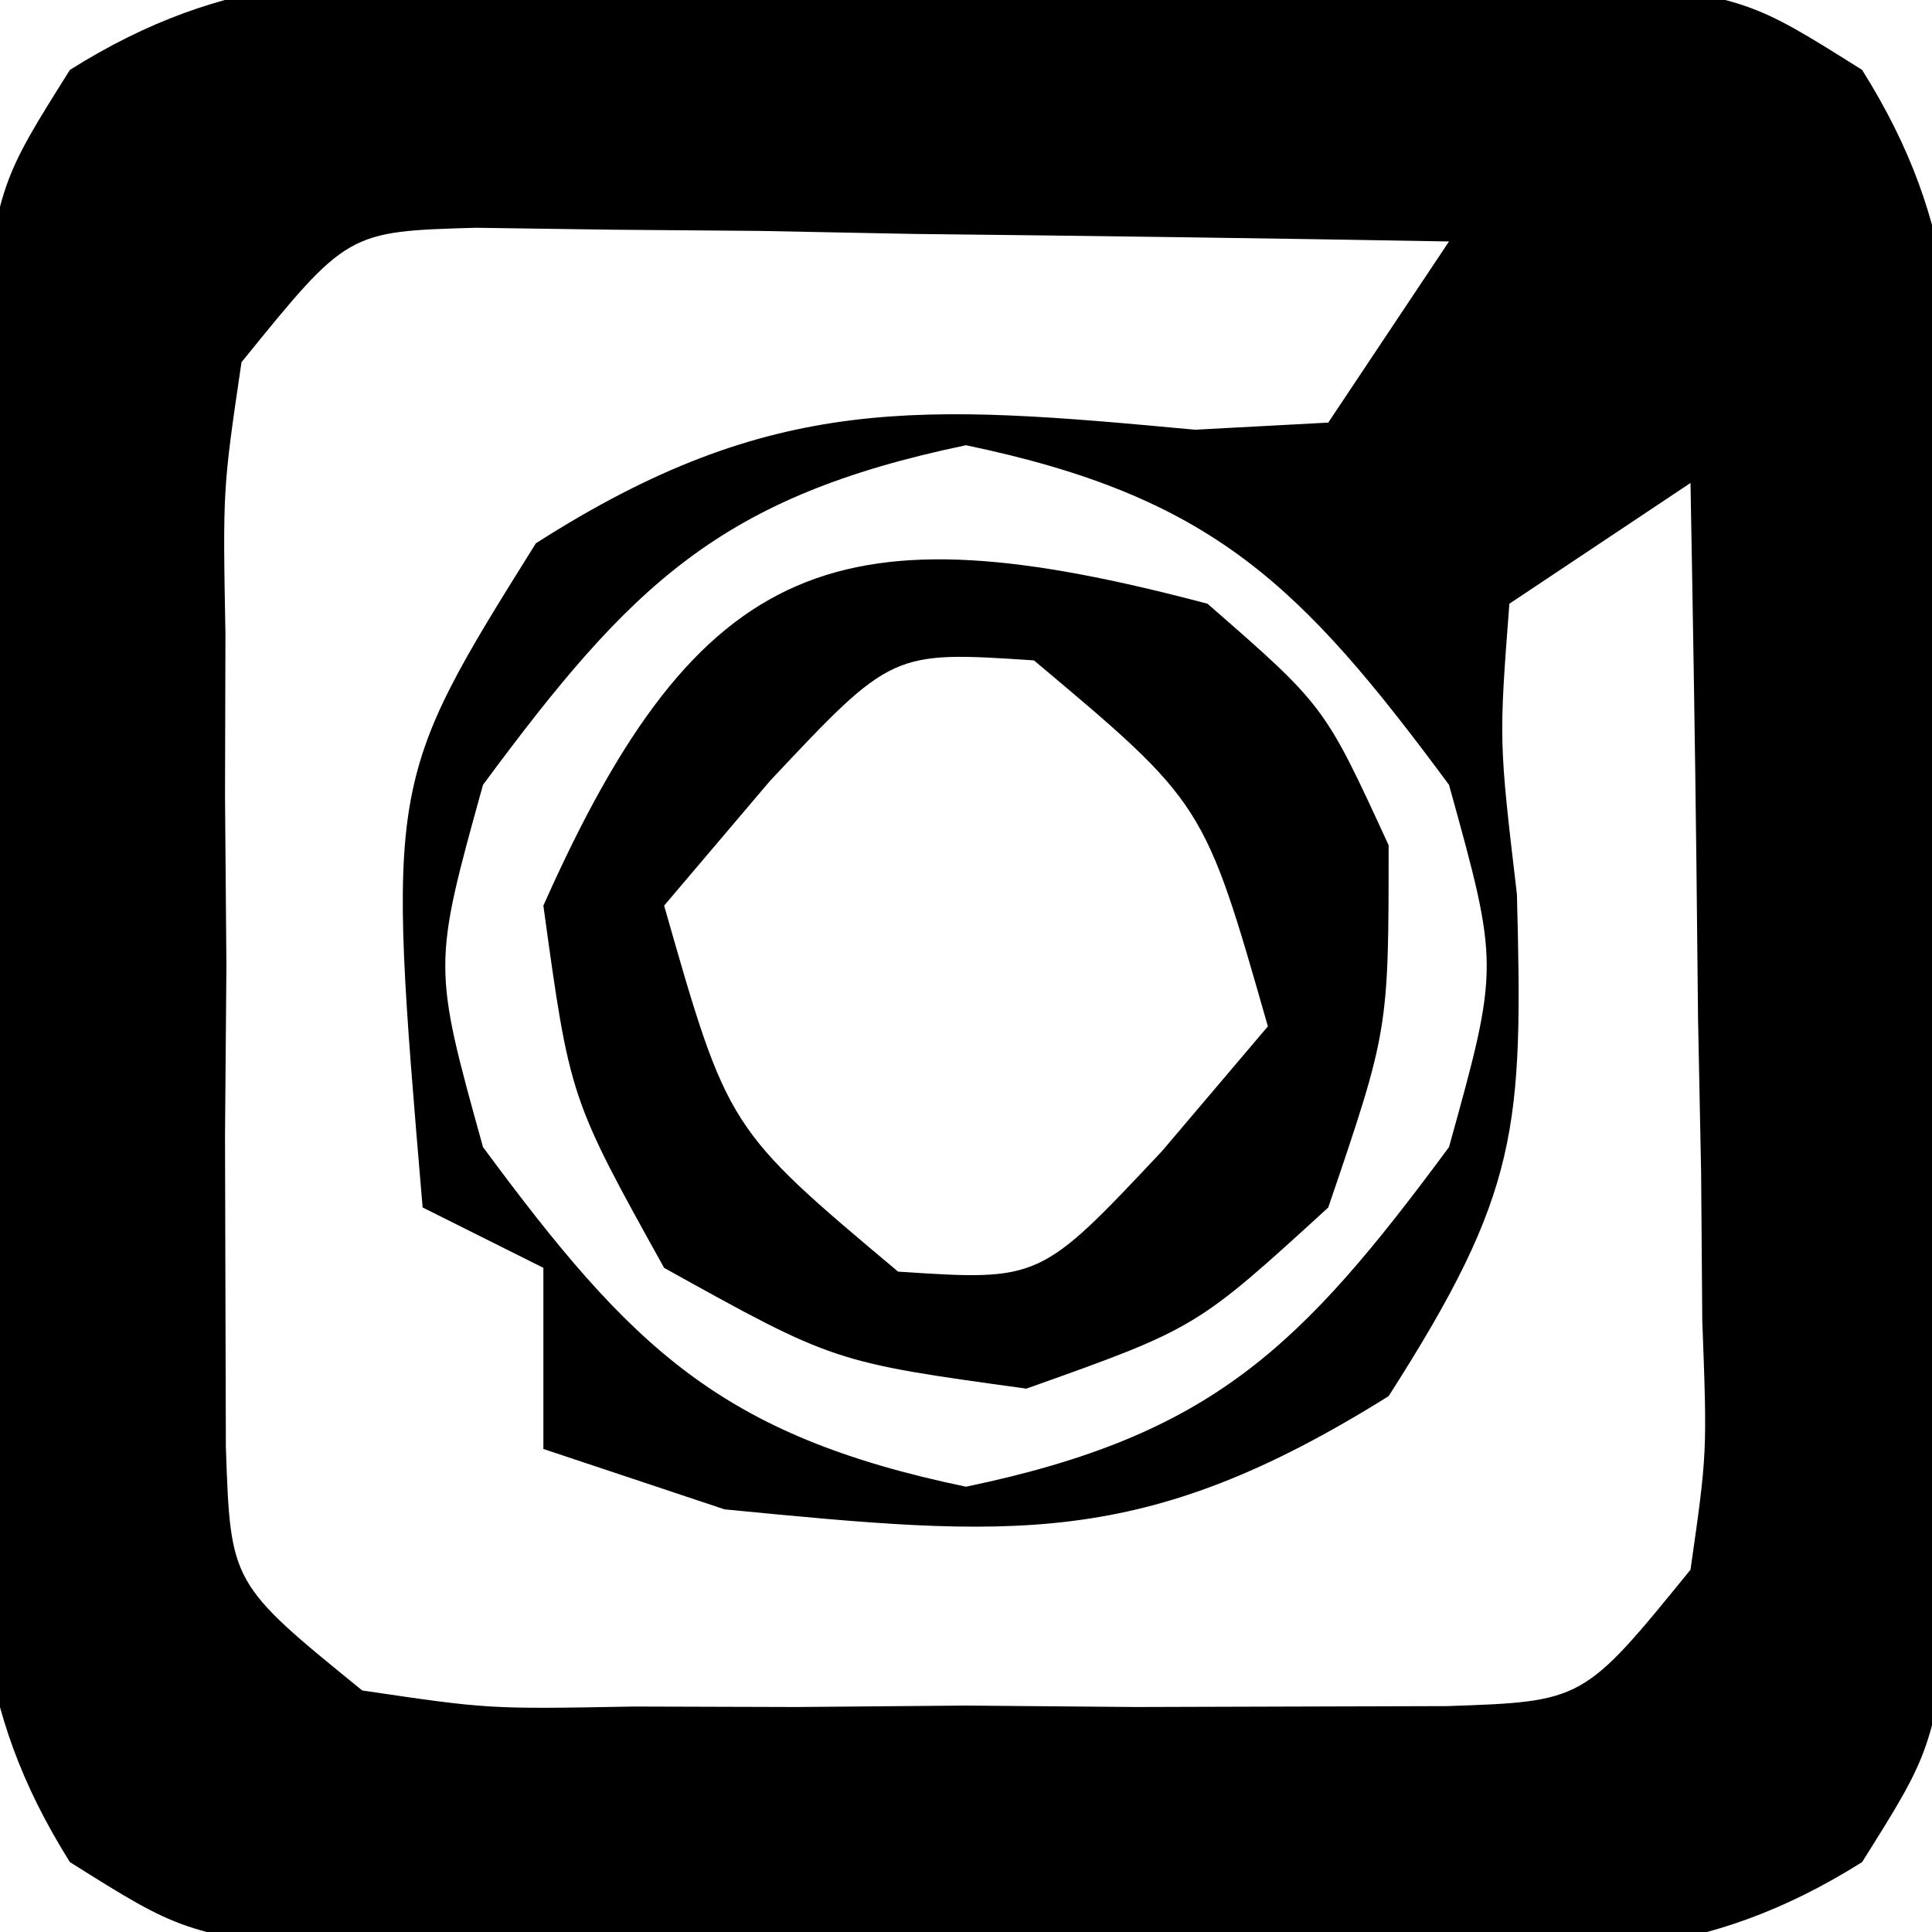
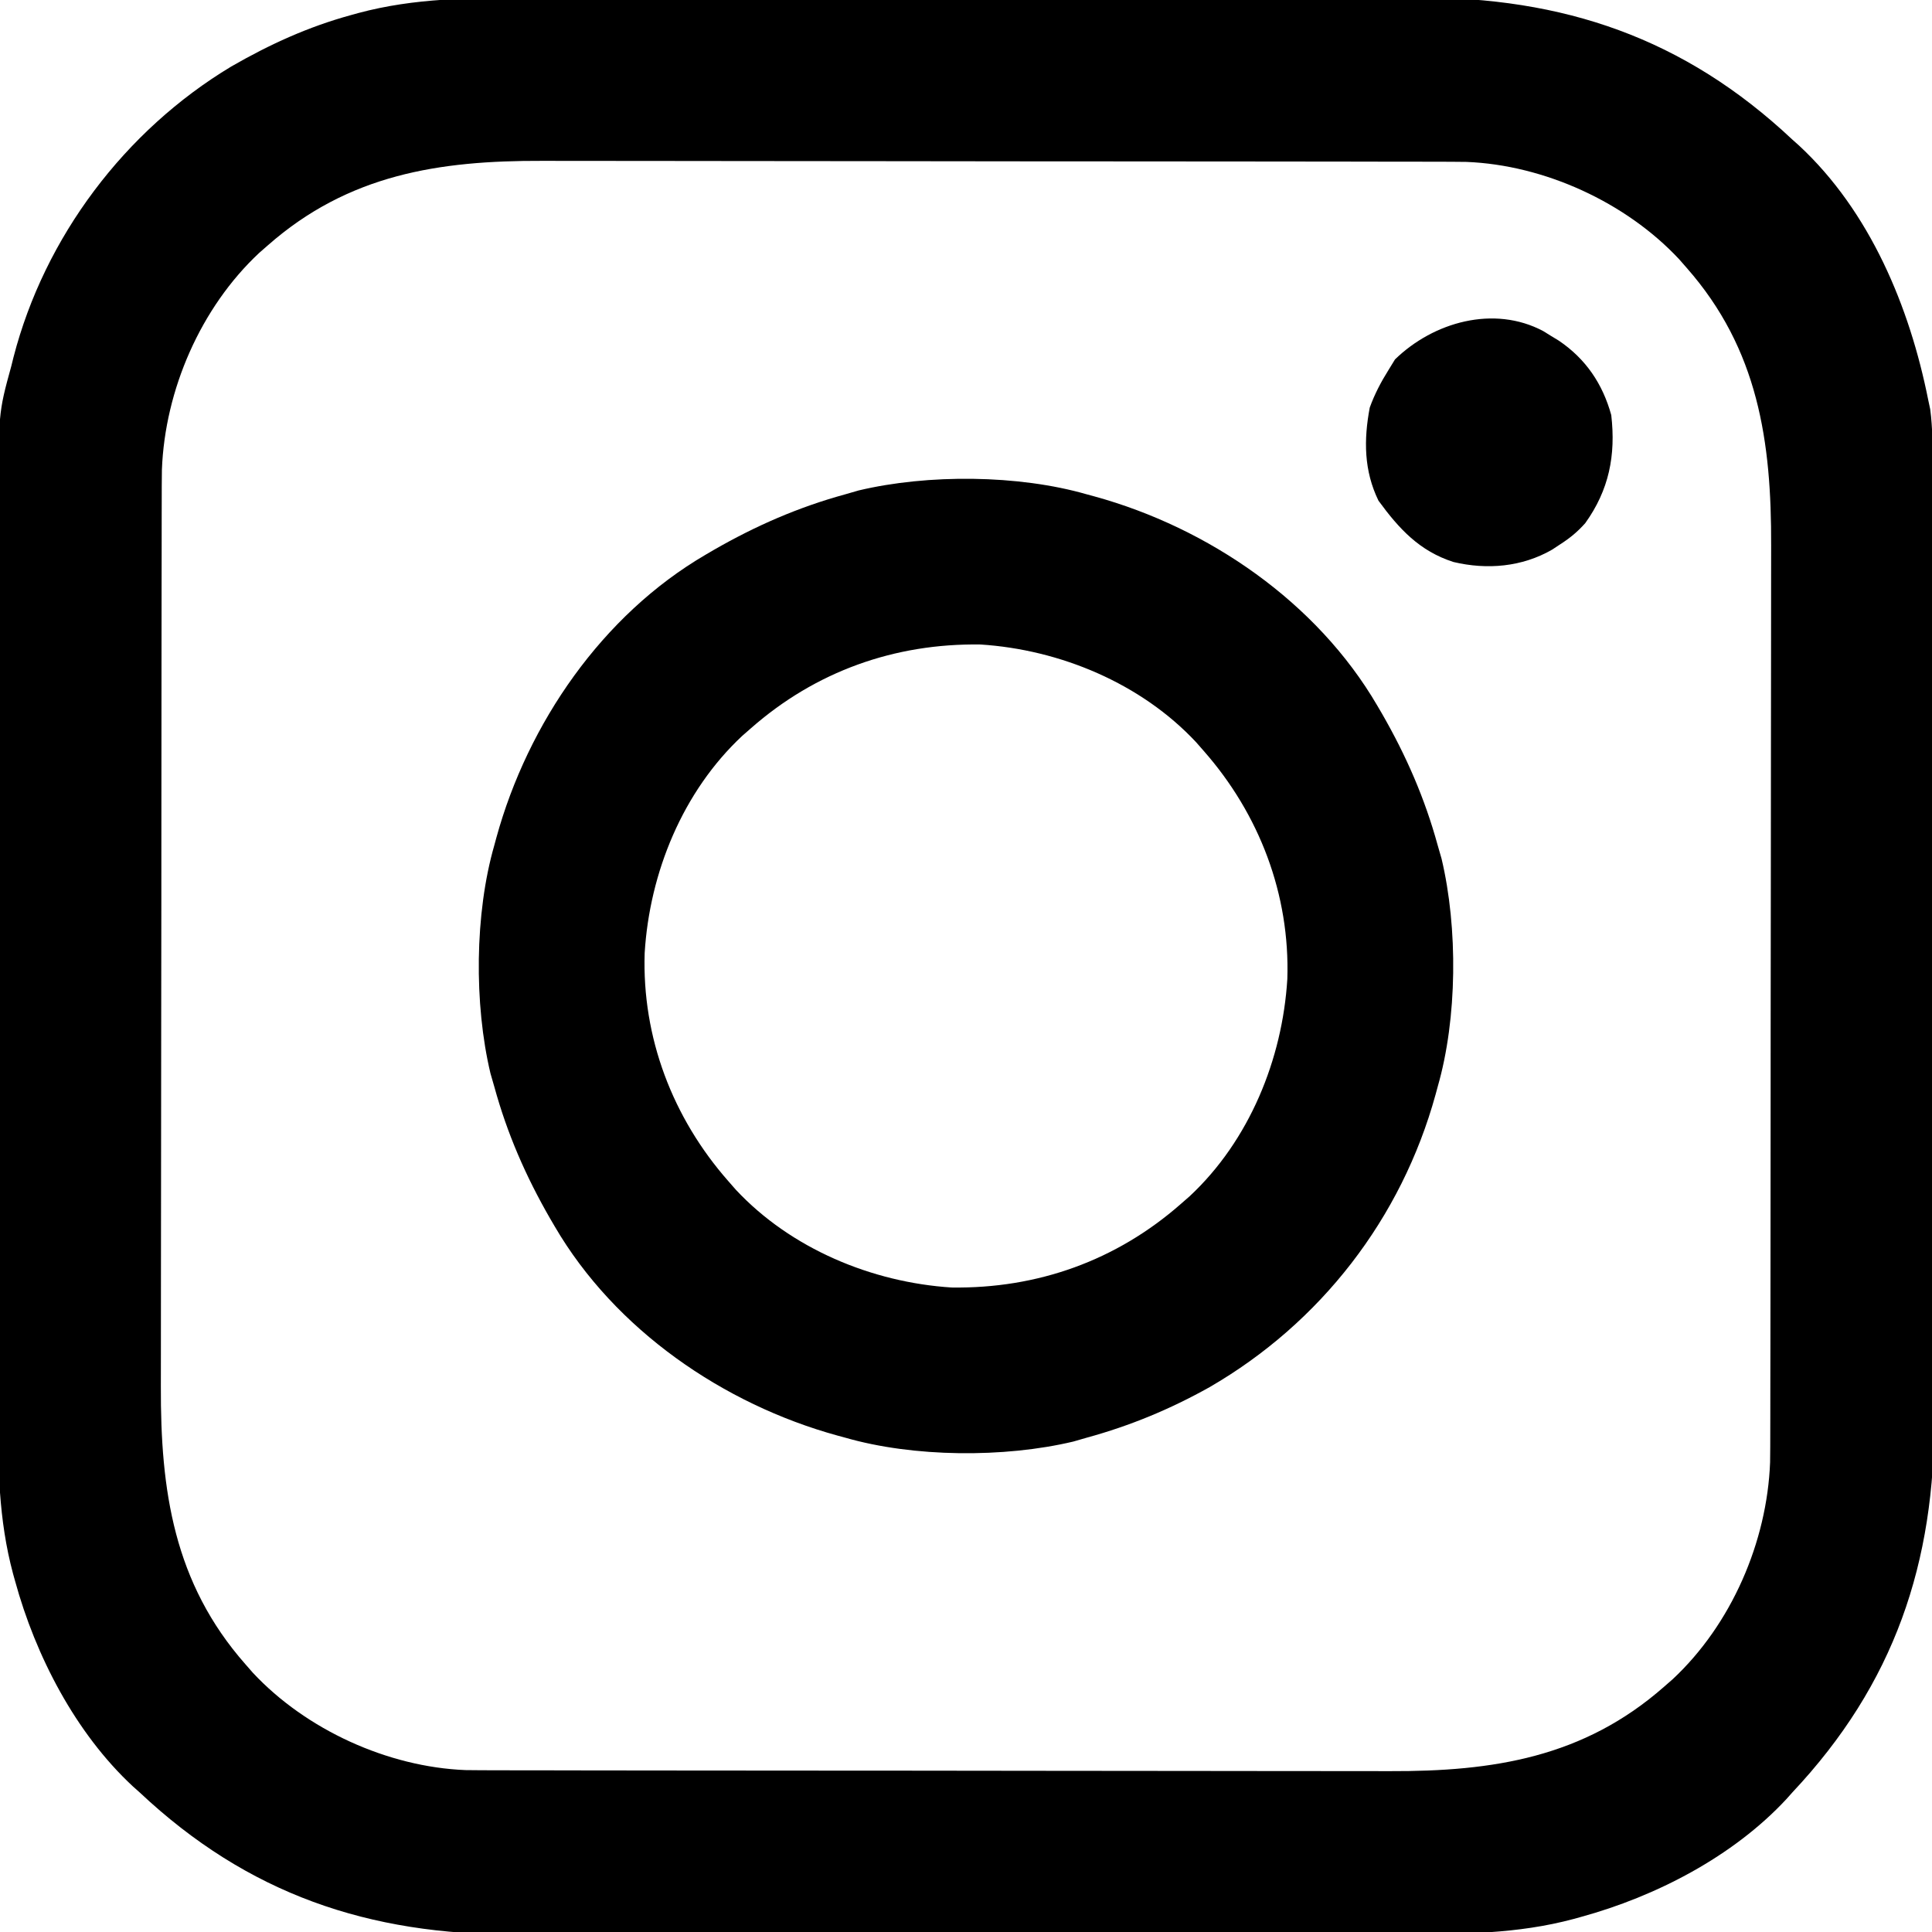
- <svg xmlns="http://www.w3.org/2000/svg" version="1.1" width="32" height="32">
-   <path d="M0 0 C1.15 -0.004 2.3 -0.008 3.484 -0.012 C4.686 -0 5.887 0.011 7.125 0.023 C8.326 0.012 9.528 0 10.766 -0.012 C12.49 -0.006 12.49 -0.006 14.25 0 C15.832 0.005 15.832 0.005 17.445 0.01 C20.125 0.398 20.125 0.398 21.967 1.556 C23.615 4.178 23.514 6.191 23.523 9.273 C23.529 10.998 23.529 10.998 23.535 12.758 C23.524 13.959 23.512 15.161 23.5 16.398 C23.512 17.6 23.523 18.801 23.535 20.039 C23.531 21.189 23.527 22.339 23.523 23.523 C23.52 24.578 23.517 25.632 23.513 26.719 C23.125 29.398 23.125 29.398 21.967 31.241 C19.346 32.888 17.332 32.787 14.25 32.797 C13.1 32.801 11.95 32.805 10.766 32.809 C9.564 32.797 8.363 32.785 7.125 32.773 C5.924 32.785 4.722 32.797 3.484 32.809 C1.76 32.803 1.76 32.803 0 32.797 C-1.054 32.793 -2.109 32.79 -3.195 32.787 C-5.875 32.398 -5.875 32.398 -7.717 31.241 C-9.365 28.619 -9.264 26.606 -9.273 23.523 C-9.277 22.374 -9.281 21.224 -9.285 20.039 C-9.274 18.838 -9.262 17.636 -9.25 16.398 C-9.262 15.197 -9.273 13.996 -9.285 12.758 C-9.281 11.608 -9.277 10.458 -9.273 9.273 C-9.27 8.219 -9.267 7.165 -9.263 6.078 C-8.875 3.398 -8.875 3.398 -7.717 1.556 C-5.096 -0.091 -3.082 0.01 0 0 Z M-4.875 6.398 C-5.185 8.497 -5.185 8.497 -5.141 10.898 C-5.143 11.785 -5.146 12.672 -5.148 13.586 C-5.141 14.514 -5.133 15.442 -5.125 16.398 C-5.133 17.327 -5.14 18.255 -5.148 19.211 C-5.146 20.098 -5.143 20.985 -5.141 21.898 C-5.138 22.713 -5.136 23.528 -5.134 24.367 C-5.057 26.625 -5.057 26.625 -2.875 28.398 C-0.777 28.708 -0.777 28.708 1.625 28.664 C2.955 28.668 2.955 28.668 4.312 28.672 C5.705 28.66 5.705 28.66 7.125 28.648 C8.053 28.656 8.981 28.664 9.938 28.672 C10.824 28.669 11.711 28.667 12.625 28.664 C13.847 28.661 13.847 28.661 15.094 28.657 C17.351 28.58 17.351 28.58 19.125 26.398 C19.402 24.462 19.402 24.462 19.32 22.266 C19.314 21.46 19.307 20.654 19.301 19.824 C19.284 18.982 19.267 18.141 19.25 17.273 C19.241 16.424 19.232 15.574 19.223 14.699 C19.199 12.599 19.163 10.499 19.125 8.398 C18.135 9.058 17.145 9.718 16.125 10.398 C15.951 12.674 15.951 12.674 16.25 15.211 C16.351 19.085 16.294 20.134 14.125 23.523 C10.039 26.077 7.892 25.86 3.125 25.398 C2.135 25.068 1.145 24.738 0.125 24.398 C0.125 23.408 0.125 22.418 0.125 21.398 C-0.535 21.068 -1.195 20.738 -1.875 20.398 C-2.472 13.354 -2.472 13.354 0 9.398 C3.917 6.891 6.389 7.095 10.918 7.516 C11.646 7.477 12.375 7.438 13.125 7.398 C13.785 6.408 14.445 5.418 15.125 4.398 C12.166 4.345 9.209 4.305 6.25 4.273 C5.408 4.257 4.566 4.24 3.699 4.223 C2.491 4.213 2.491 4.213 1.258 4.203 C0.514 4.193 -0.229 4.182 -0.996 4.171 C-3.12 4.232 -3.12 4.232 -4.875 6.398 Z M-0.875 13.398 C-1.708 16.398 -1.708 16.398 -0.875 19.398 C1.581 22.721 3.051 24.175 7.125 25.023 C11.199 24.175 12.669 22.721 15.125 19.398 C15.958 16.398 15.958 16.398 15.125 13.398 C12.669 10.076 11.199 8.622 7.125 7.773 C3.051 8.622 1.581 10.076 -0.875 13.398 Z " fill="#000000" transform="translate(8.875,-0.3984375)" />
-   <path d="M0 0 C1.938 1.688 1.938 1.688 3 4 C3 7.062 3 7.062 2 10 C-0.188 12 -0.188 12 -3 13 C-6.188 12.562 -6.188 12.562 -9 11 C-10.562 8.188 -10.562 8.188 -11 5 C-8.404 -0.841 -6.075 -1.612 0 0 Z M-7.25 2.938 C-8.116 3.958 -8.116 3.958 -9 5 C-7.945 8.695 -7.945 8.695 -5.125 11.062 C-2.774 11.217 -2.774 11.217 -0.75 9.062 C-0.172 8.382 0.405 7.701 1 7 C-0.055 3.305 -0.055 3.305 -2.875 0.938 C-5.226 0.783 -5.226 0.783 -7.25 2.938 Z " fill="#000000" transform="translate(20,10)" />
+ <svg xmlns="http://www.w3.org/2000/svg" version="1.1" width="512" height="512">
+   <path d="M0 0 C2.803 -0.005 5.606 -0.016 8.409 -0.026 C15.188 -0.048 21.968 -0.048 28.748 -0.039 C34.267 -0.033 39.787 -0.034 45.306 -0.041 C46.096 -0.042 46.886 -0.043 47.7 -0.043 C49.306 -0.045 50.912 -0.047 52.518 -0.049 C67.527 -0.066 82.537 -0.057 97.546 -0.04 C111.226 -0.025 124.905 -0.04 138.585 -0.069 C152.689 -0.098 166.793 -0.109 180.898 -0.1 C182.498 -0.099 184.099 -0.098 185.7 -0.097 C186.487 -0.096 187.274 -0.096 188.085 -0.095 C193.585 -0.093 199.084 -0.103 204.583 -0.117 C211.305 -0.135 218.026 -0.135 224.748 -0.112 C228.165 -0.101 231.582 -0.1 235 -0.116 C274.09 -0.286 306.1 10.573 334.771 37.533 C335.361 38.059 335.951 38.585 336.56 39.127 C355.348 56.58 365.86 81.881 370.771 106.533 C371.031 107.752 371.031 107.752 371.297 108.996 C371.969 114.013 371.922 118.977 371.924 124.034 C371.931 125.781 371.931 125.781 371.938 127.564 C371.949 130.79 371.955 134.015 371.96 137.241 C371.966 140.724 371.977 144.207 371.988 147.69 C372.013 156.101 372.027 164.513 372.04 172.924 C372.044 175.304 372.048 177.684 372.052 180.064 C372.077 194.871 372.099 209.679 372.112 224.486 C372.115 227.914 372.118 231.342 372.121 234.77 C372.121 235.621 372.122 236.473 372.123 237.351 C372.135 251.115 372.169 264.879 372.21 278.644 C372.253 292.806 372.276 306.969 372.282 321.132 C372.285 329.071 372.297 337.01 372.33 344.949 C372.358 351.718 372.369 358.487 372.358 365.257 C372.352 368.701 372.355 372.144 372.38 375.588 C372.62 414.758 361.788 446.803 334.771 475.533 C334.245 476.124 333.719 476.714 333.177 477.323 C319.046 492.535 298.58 503.108 278.771 508.533 C278.133 508.711 277.496 508.888 276.839 509.07 C261.808 513.101 247.015 513.108 231.541 513.067 C228.738 513.072 225.935 513.083 223.132 513.093 C216.353 513.114 209.573 513.115 202.793 513.106 C197.274 513.1 191.754 513.101 186.235 513.108 C185.445 513.109 184.655 513.109 183.841 513.11 C182.235 513.112 180.629 513.114 179.023 513.116 C164.014 513.132 149.004 513.124 133.995 513.107 C120.315 513.092 106.636 513.107 92.956 513.136 C78.852 513.165 64.748 513.176 50.643 513.167 C49.043 513.166 47.442 513.165 45.841 513.164 C45.054 513.163 44.267 513.163 43.456 513.162 C37.956 513.16 32.457 513.17 26.958 513.184 C20.236 513.202 13.515 513.202 6.793 513.179 C3.376 513.168 -0.041 513.167 -3.459 513.183 C-42.549 513.353 -74.559 502.494 -103.229 475.533 C-104.115 474.745 -104.115 474.745 -105.019 473.94 C-120.232 459.808 -130.801 439.343 -136.229 419.533 C-136.495 418.579 -136.495 418.579 -136.767 417.604 C-140.642 403.189 -140.805 389.051 -140.738 374.2 C-140.726 370.71 -140.739 367.22 -140.748 363.729 C-140.761 356.92 -140.754 350.111 -140.739 343.302 C-140.722 335.353 -140.725 327.404 -140.729 319.454 C-140.735 305.262 -140.721 291.07 -140.696 276.877 C-140.672 263.141 -140.665 249.405 -140.676 235.668 C-140.687 220.663 -140.689 205.658 -140.674 190.654 C-140.673 189.051 -140.671 187.448 -140.67 185.845 C-140.669 185.057 -140.668 184.268 -140.668 183.456 C-140.663 177.929 -140.665 172.402 -140.669 166.875 C-140.674 160.133 -140.668 153.391 -140.648 146.648 C-140.638 143.215 -140.633 139.783 -140.641 136.35 C-140.683 110.1 -140.683 110.1 -137.229 97.533 C-137.038 96.761 -136.846 95.988 -136.648 95.192 C-128.407 63.326 -107.115 35.092 -78.944 18.16 C-68.764 12.3 -58.574 7.64 -47.229 4.533 C-46.592 4.356 -45.955 4.179 -45.298 3.997 C-30.267 -0.035 -15.474 -0.041 0 0 Z M-69.229 65.533 C-69.991 66.2 -70.753 66.866 -71.538 67.553 C-87.055 82.048 -96.521 103.87 -97.323 125.005 C-97.364 127.855 -97.372 130.704 -97.37 133.555 C-97.373 134.645 -97.376 135.734 -97.379 136.856 C-97.388 140.495 -97.389 144.134 -97.391 147.773 C-97.395 150.387 -97.4 153.001 -97.406 155.615 C-97.419 162.711 -97.425 169.806 -97.43 176.902 C-97.432 181.34 -97.437 185.777 -97.441 190.215 C-97.453 202.523 -97.464 214.831 -97.467 227.138 C-97.467 227.925 -97.467 228.712 -97.468 229.522 C-97.468 230.311 -97.468 231.1 -97.468 231.912 C-97.469 233.51 -97.469 235.107 -97.47 236.705 C-97.47 237.498 -97.47 238.29 -97.47 239.107 C-97.474 251.931 -97.492 264.755 -97.515 277.579 C-97.539 290.772 -97.551 303.965 -97.552 317.158 C-97.553 324.555 -97.559 331.952 -97.577 339.348 C-97.593 345.65 -97.598 351.952 -97.59 358.254 C-97.586 361.462 -97.588 364.67 -97.601 367.878 C-97.702 395.555 -94.188 419.982 -75.229 441.533 C-74.23 442.676 -74.23 442.676 -73.21 443.842 C-59.112 458.934 -37.464 468.818 -16.837 469.627 C-13.973 469.668 -11.11 469.676 -8.245 469.674 C-7.148 469.677 -6.051 469.68 -4.92 469.683 C-1.248 469.692 2.424 469.693 6.096 469.695 C8.732 469.699 11.367 469.704 14.002 469.71 C21.159 469.723 28.317 469.729 35.474 469.734 C39.95 469.736 44.425 469.741 48.901 469.745 C61.31 469.757 73.718 469.768 86.127 469.771 C87.318 469.771 87.318 469.771 88.532 469.772 C89.725 469.772 89.725 469.772 90.942 469.772 C92.553 469.773 94.165 469.773 95.776 469.774 C96.575 469.774 97.375 469.774 98.198 469.774 C111.133 469.778 124.068 469.796 137.002 469.819 C150.305 469.843 163.608 469.855 176.911 469.856 C184.371 469.857 191.83 469.863 199.29 469.881 C205.646 469.897 212.001 469.902 218.357 469.893 C221.593 469.89 224.83 469.892 228.066 469.905 C255.466 470.004 279.442 466.295 300.771 447.533 C301.532 446.867 302.294 446.201 303.079 445.514 C318.596 431.019 328.062 409.197 328.864 388.062 C328.905 385.212 328.913 382.362 328.911 379.511 C328.914 378.422 328.917 377.333 328.92 376.211 C328.929 372.572 328.93 368.933 328.932 365.293 C328.936 362.679 328.941 360.066 328.947 357.452 C328.96 350.356 328.966 343.261 328.971 336.165 C328.973 331.727 328.978 327.289 328.982 322.852 C328.994 310.544 329.005 298.236 329.008 285.929 C329.008 285.142 329.009 284.355 329.009 283.544 C329.009 282.756 329.009 281.967 329.009 281.155 C329.01 279.557 329.01 277.96 329.011 276.362 C329.011 275.569 329.011 274.777 329.011 273.96 C329.015 261.136 329.033 248.312 329.056 235.488 C329.08 222.295 329.092 209.102 329.093 195.908 C329.094 188.512 329.1 181.115 329.118 173.719 C329.134 167.417 329.139 161.115 329.131 154.813 C329.127 151.605 329.129 148.397 329.142 145.189 C329.243 117.512 325.729 93.085 306.771 71.533 C306.104 70.772 305.438 70.01 304.751 69.225 C290.653 54.133 269.005 44.249 248.378 43.44 C245.514 43.399 242.651 43.391 239.786 43.393 C238.689 43.39 237.592 43.387 236.461 43.384 C232.789 43.375 229.117 43.374 225.445 43.372 C222.809 43.368 220.174 43.363 217.539 43.357 C210.382 43.344 203.224 43.338 196.067 43.333 C191.591 43.33 187.116 43.326 182.64 43.322 C170.231 43.31 157.823 43.299 145.414 43.296 C144.62 43.296 143.827 43.295 143.009 43.295 C141.816 43.295 141.816 43.295 140.599 43.295 C138.988 43.294 137.376 43.294 135.765 43.293 C134.966 43.293 134.166 43.293 133.343 43.293 C120.408 43.289 107.473 43.271 94.539 43.248 C81.236 43.224 67.933 43.212 54.63 43.211 C47.17 43.21 39.711 43.204 32.251 43.186 C25.895 43.17 19.54 43.165 13.184 43.173 C9.948 43.177 6.711 43.175 3.475 43.162 C-23.925 43.063 -47.901 46.772 -69.229 65.533 Z " fill="#000000" transform="translate(140.2295,-0.5334473)" />
+   <path d="M0 0 C1.012 0.274 1.012 0.274 2.045 0.554 C32.318 8.883 61.013 28.597 77 56 C77.409 56.7 77.819 57.399 78.241 58.12 C84.67 69.301 89.589 80.562 93 93 C93.509 94.762 93.509 94.762 94.027 96.559 C98.39 114.913 98.216 138.902 93 157 C92.817 157.675 92.635 158.35 92.446 159.045 C83.409 191.892 61.959 219.599 32.531 236.621 C22.094 242.459 11.526 246.839 0 250 C-1.174 250.339 -2.349 250.678 -3.559 251.027 C-21.913 255.39 -45.902 255.216 -64 250 C-64.675 249.817 -65.35 249.635 -66.045 249.446 C-96.318 241.117 -125.013 221.403 -141 194 C-141.409 193.3 -141.819 192.601 -142.241 191.88 C-148.67 180.699 -153.589 169.438 -157 157 C-157.339 155.826 -157.678 154.651 -158.027 153.441 C-162.39 135.087 -162.216 111.098 -157 93 C-156.726 91.988 -156.726 91.988 -156.446 90.955 C-148.117 60.682 -128.403 31.987 -101 16 C-99.951 15.386 -99.951 15.386 -98.88 14.759 C-87.699 8.33 -76.438 3.411 -64 0 C-62.826 -0.339 -61.651 -0.678 -60.441 -1.027 C-42.087 -5.39 -18.098 -5.216 0 0 Z M-89 62 C-89.762 62.666 -90.524 63.333 -91.309 64.02 C-107.066 78.739 -115.849 100.244 -117.156 121.547 C-117.883 143.955 -109.748 165.234 -95 182 C-94 183.143 -94 183.143 -92.98 184.309 C-78.412 199.904 -56.938 208.855 -35.816 210.203 C-13.086 210.531 7.848 203.088 25 188 C25.762 187.334 26.524 186.667 27.309 185.98 C43.066 171.261 51.849 149.756 53.156 128.453 C53.883 106.045 45.748 84.766 31 68 C30.334 67.238 29.667 66.476 28.98 65.691 C14.412 50.096 -7.062 41.145 -28.184 39.797 C-50.914 39.469 -71.848 46.912 -89 62 Z " fill="#000000" transform="translate(288,131)" />
+   <path d="M0 0 C0.666 0.414 1.333 0.828 2.02 1.254 C2.717 1.678 3.414 2.102 4.133 2.539 C11.265 7.361 15.739 13.976 18.02 22.254 C19.248 32.937 17.436 42.097 11.125 50.895 C9.07 53.197 7.164 54.772 4.582 56.441 C3.47 57.174 3.47 57.174 2.336 57.922 C-5.644 62.511 -14.872 63.307 -23.793 61.191 C-32.797 58.308 -38.239 52.381 -43.668 44.941 C-47.533 37.027 -47.601 28.825 -45.98 20.254 C-44.672 16.657 -43.013 13.491 -40.98 10.254 C-40.424 9.346 -39.867 8.439 -39.293 7.504 C-29.101 -2.412 -13.058 -6.953 0 0 Z " fill="#000000" transform="translate(408.9805,87.74609)" />
</svg>
